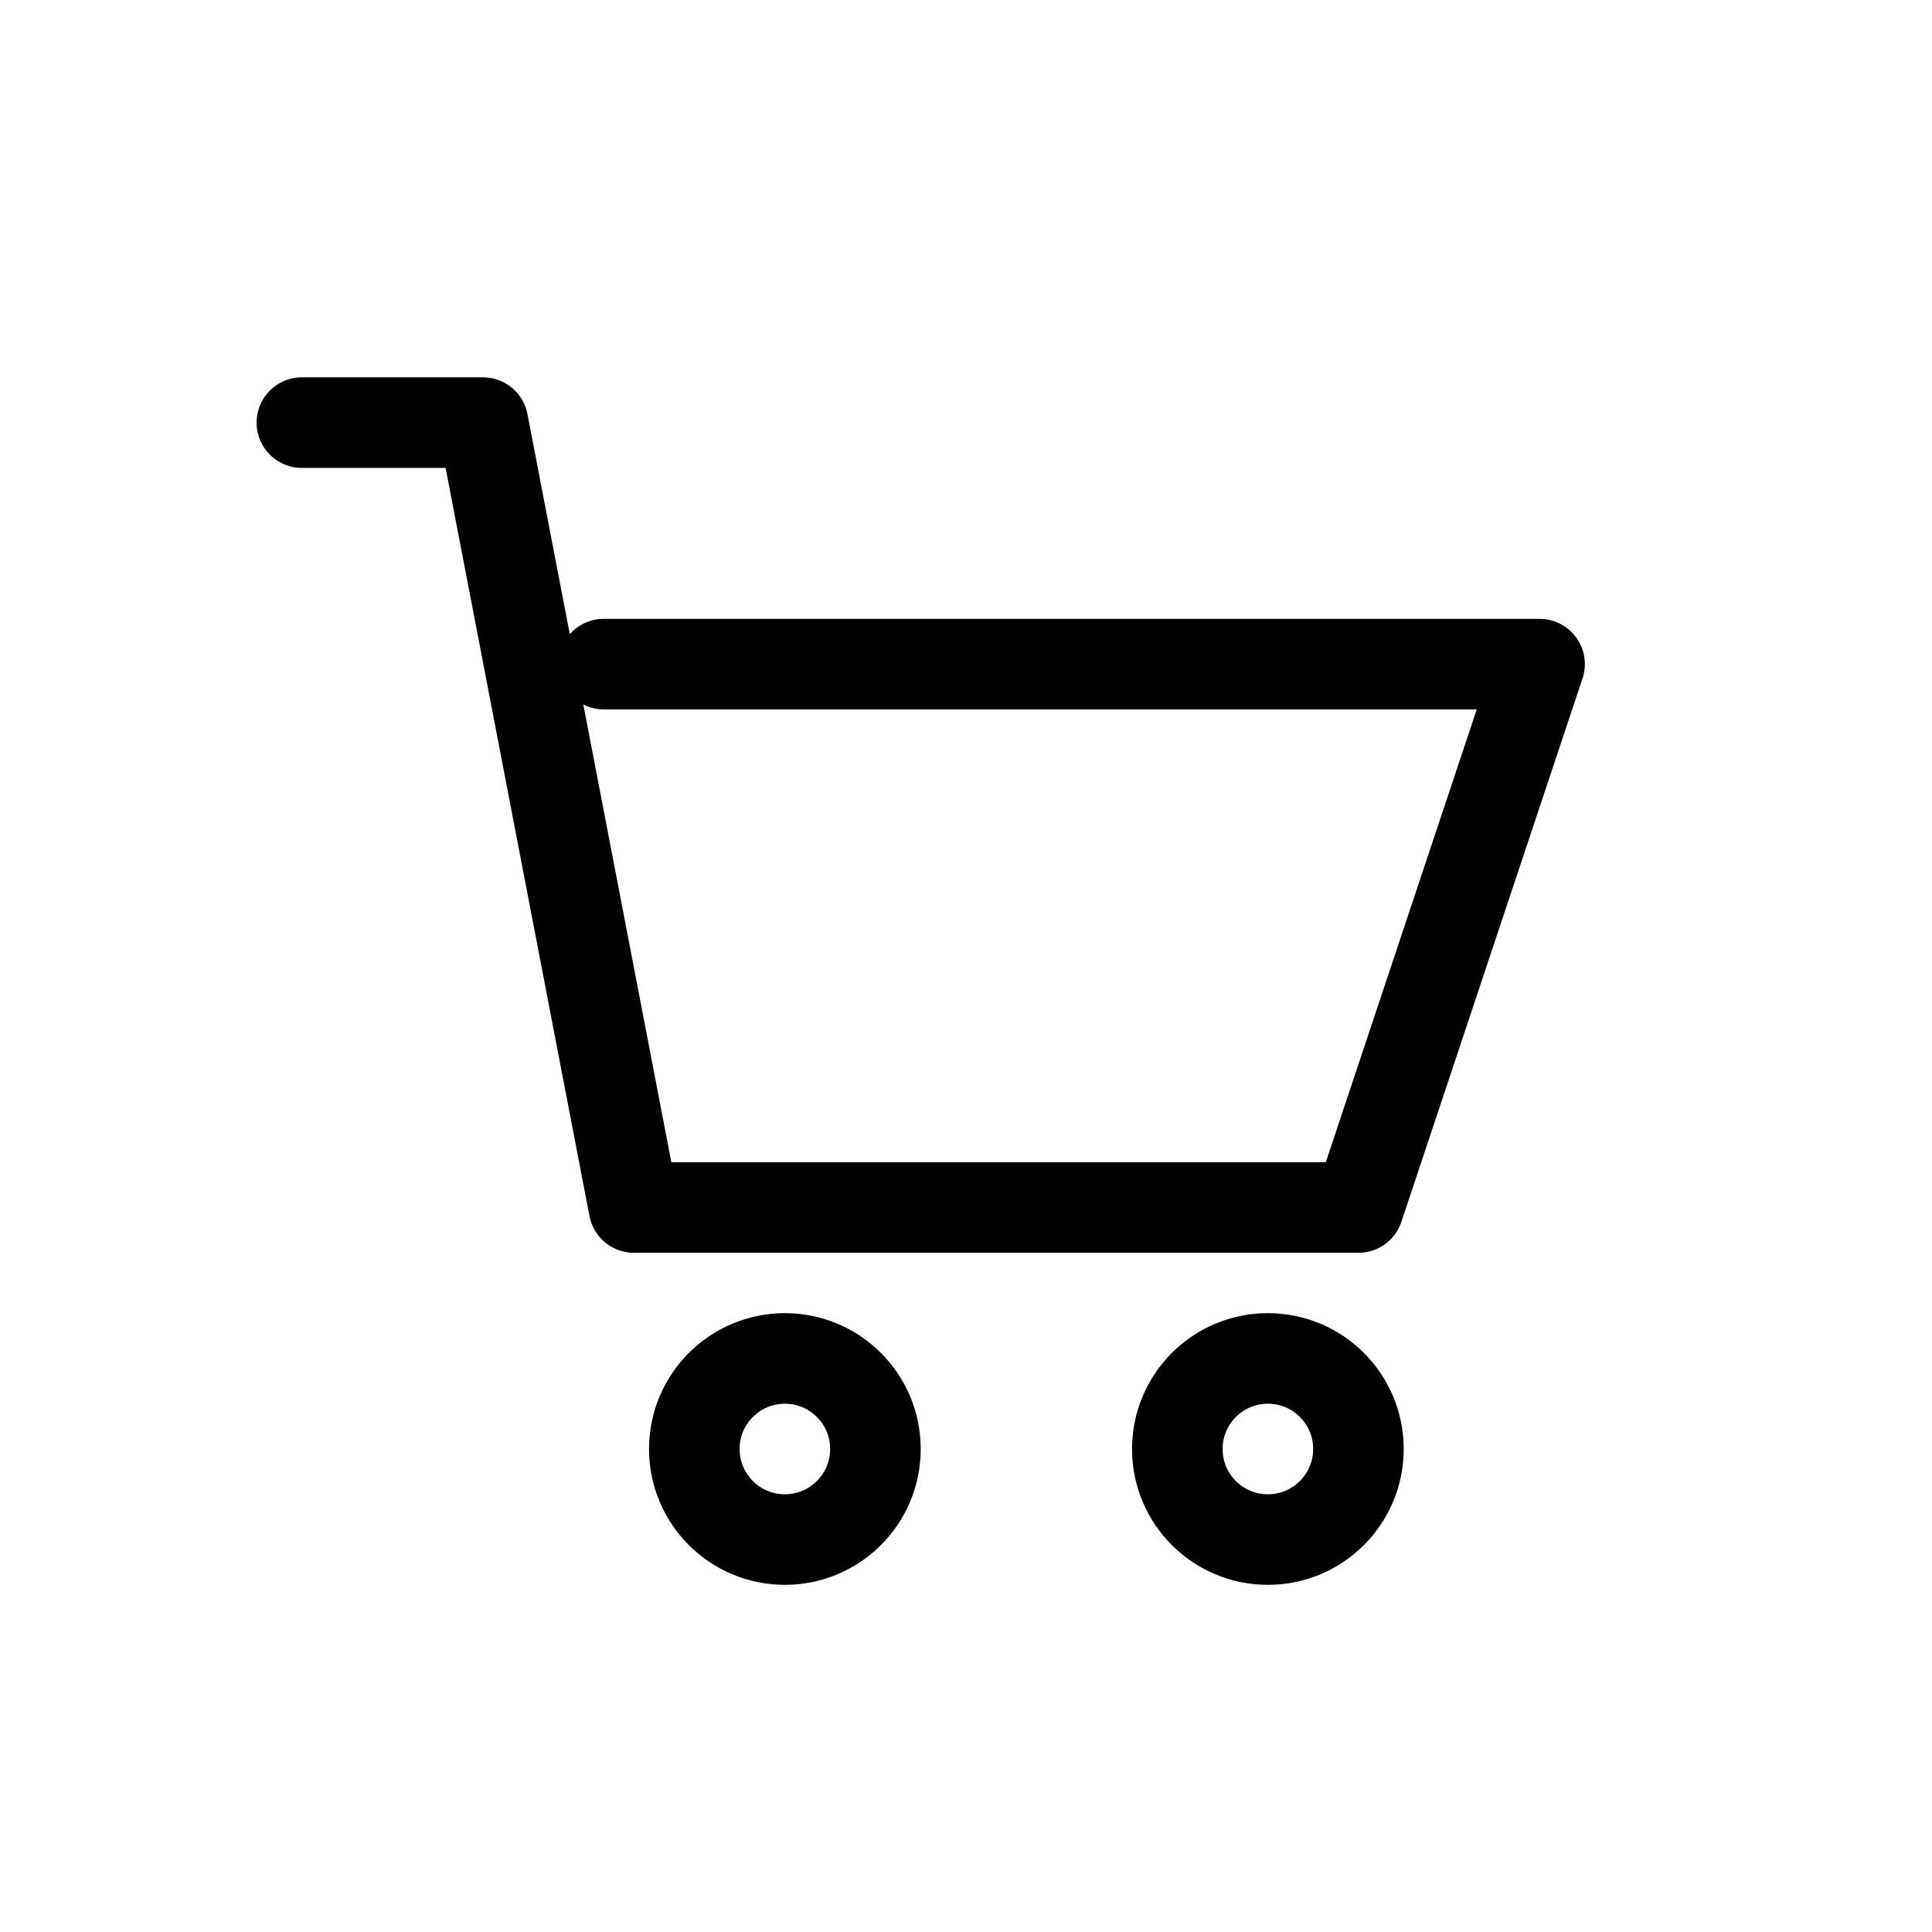
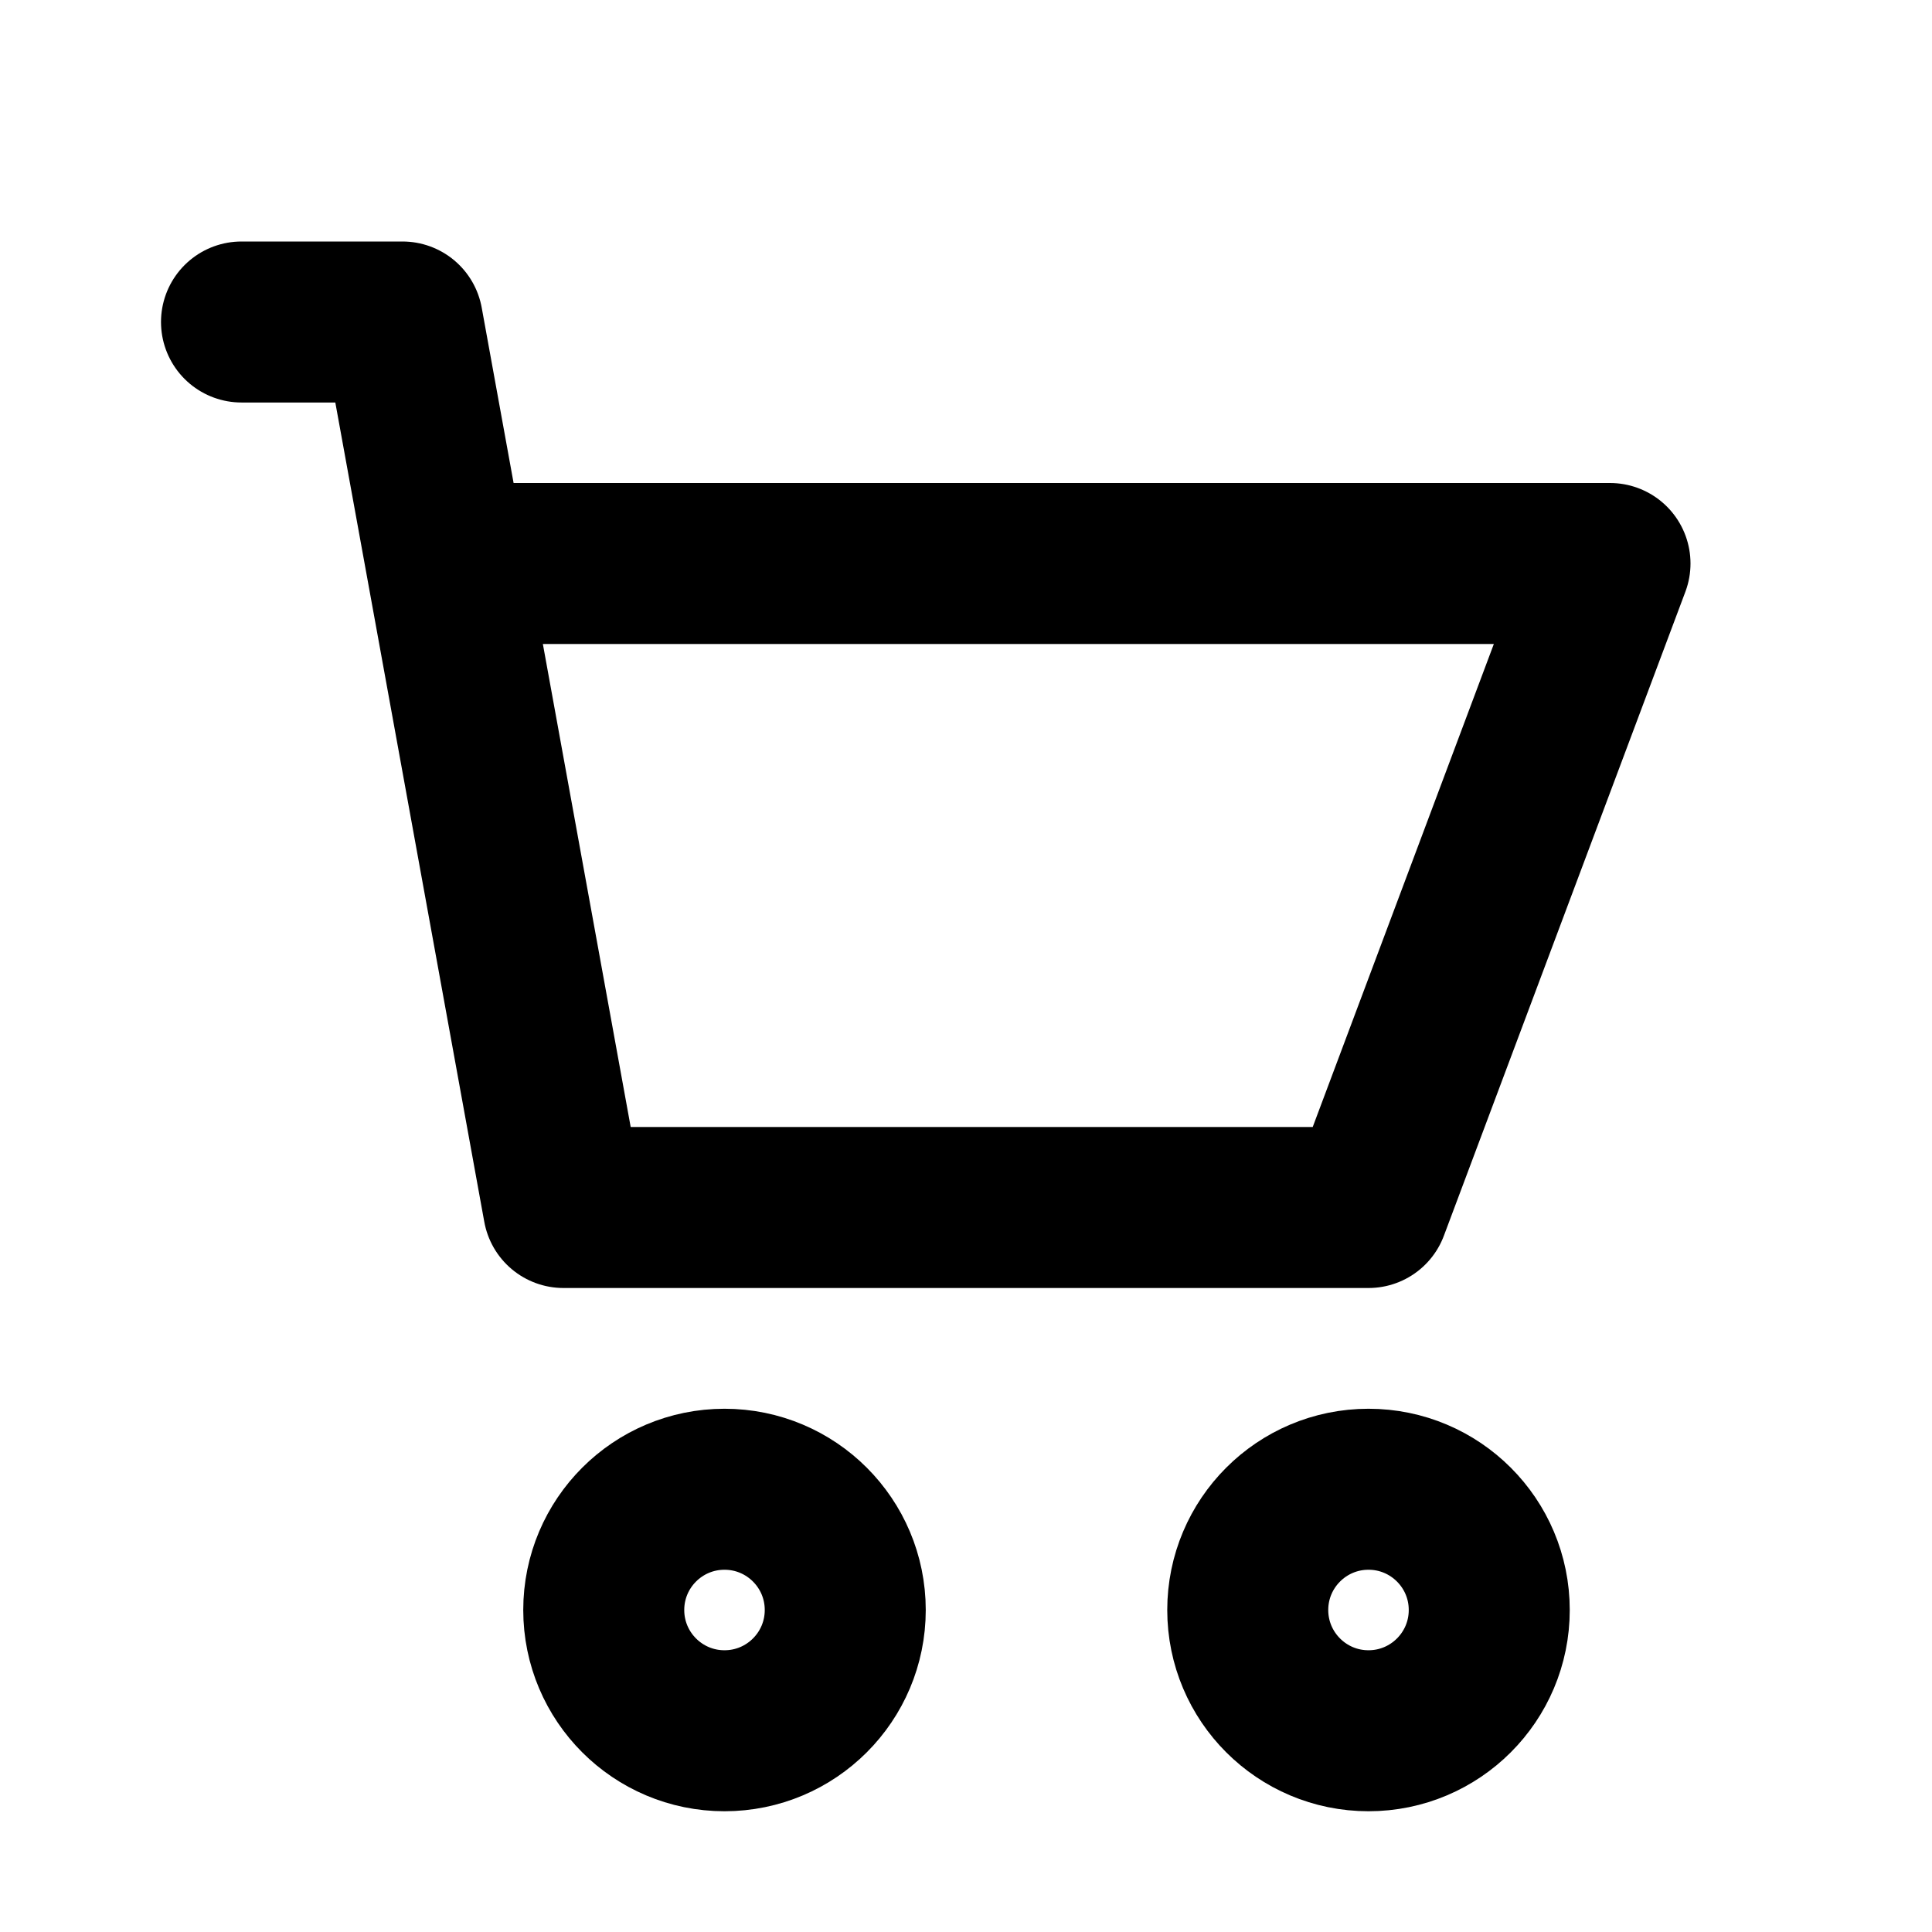
- <svg xmlns="http://www.w3.org/2000/svg" viewBox="0 0 64 64" fill="none">
-   <g stroke="currentColor" stroke-width="3" stroke-linecap="round" stroke-linejoin="round">
-     <path d="M10 14h6l5 26h24l6-18H20" />
-     <circle cx="26" cy="48" r="3" />
-     <circle cx="42" cy="48" r="3" />
-   </g>
+ <svg xmlns="http://www.w3.org/2000/svg" viewBox="0 0 24 24" fill="none" stroke="currentColor" stroke-width="2" stroke-linecap="round" stroke-linejoin="round">
+   <path d="M3 4h2l2 11h10l3-8H6" />
+   <circle cx="9" cy="20" r="1.5" />
+   <circle cx="17" cy="20" r="1.5" />
</svg>
